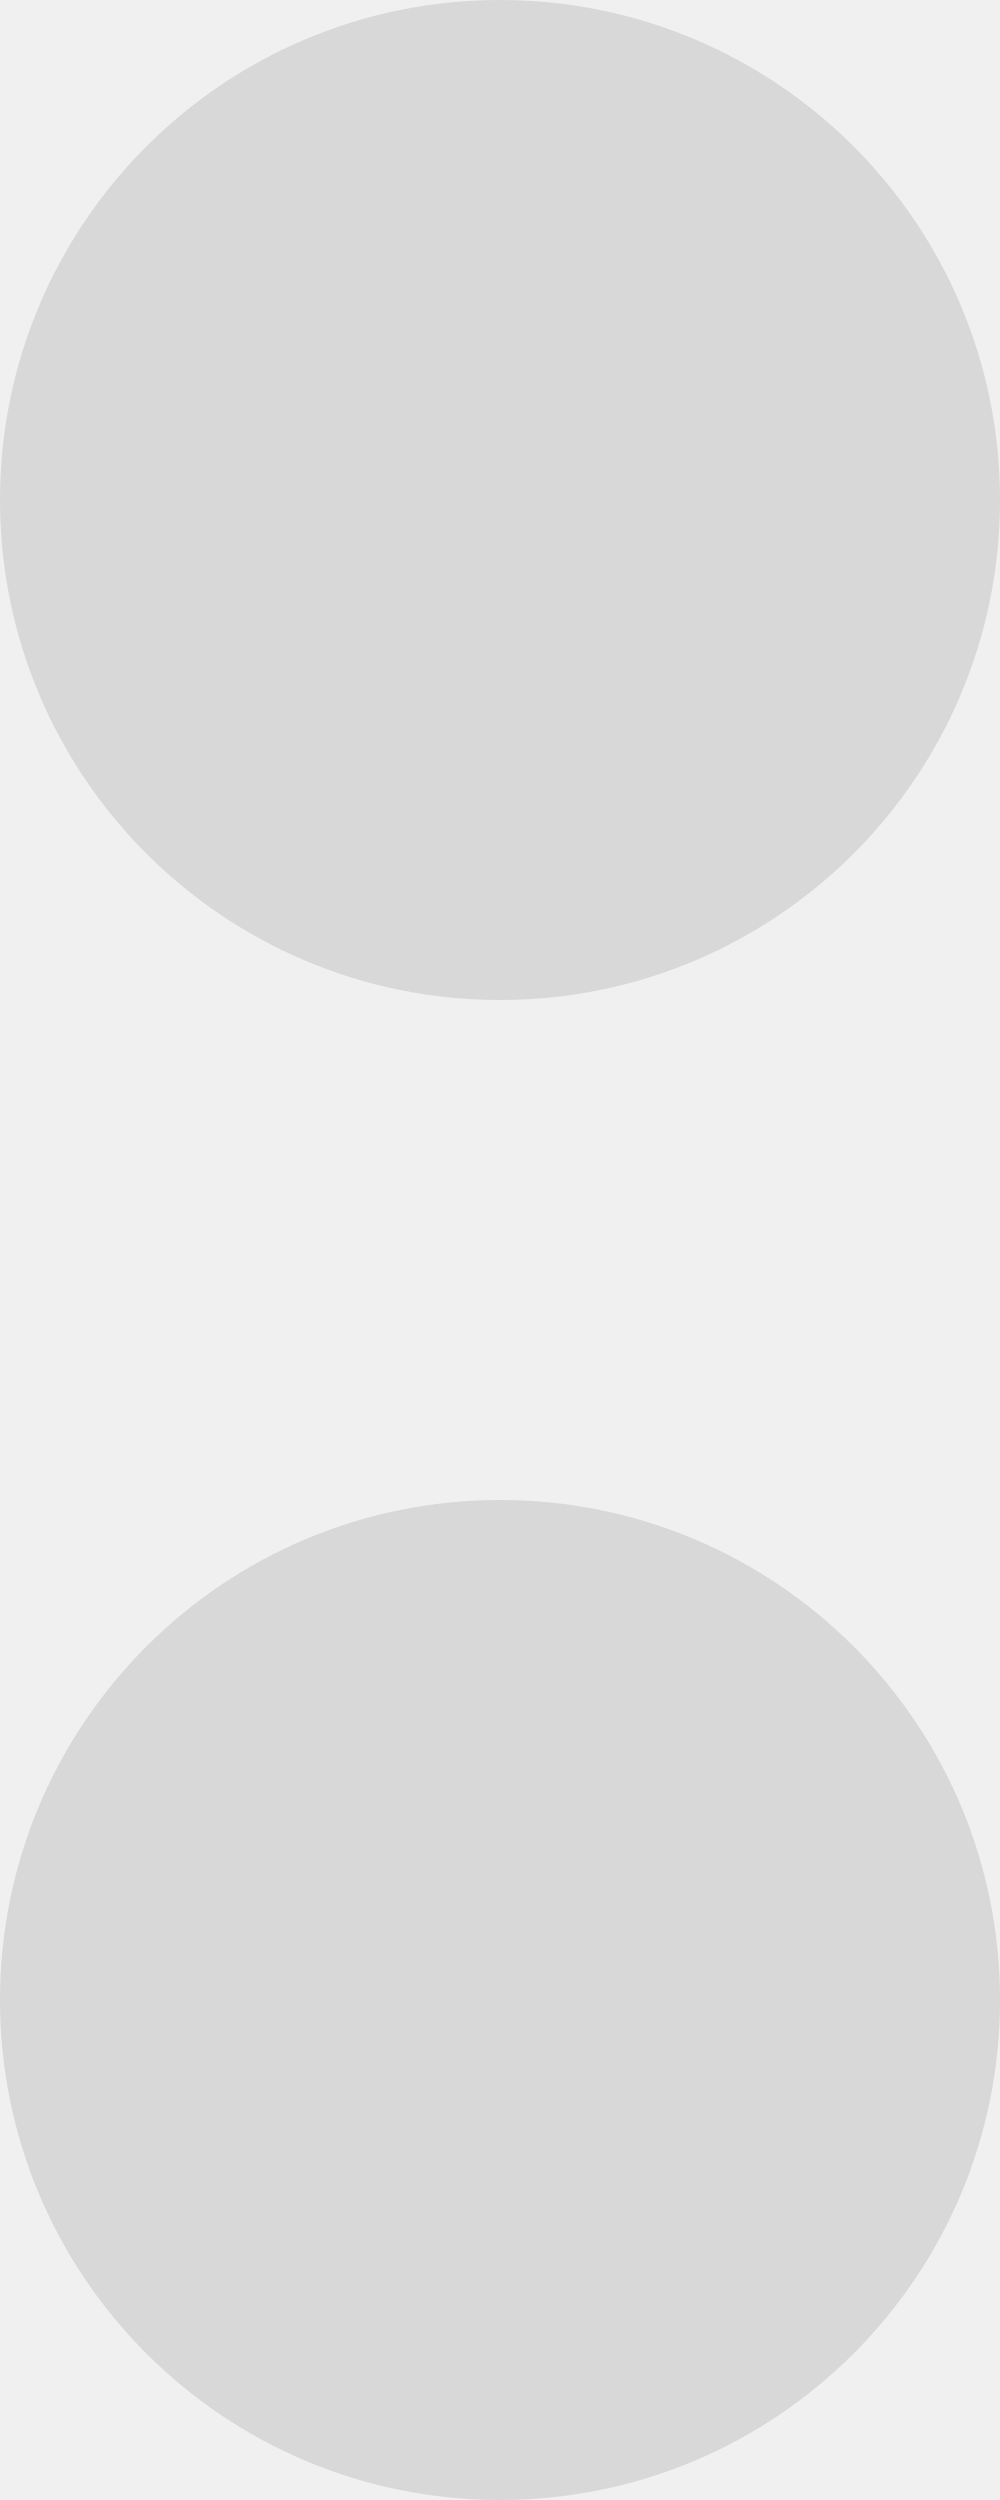
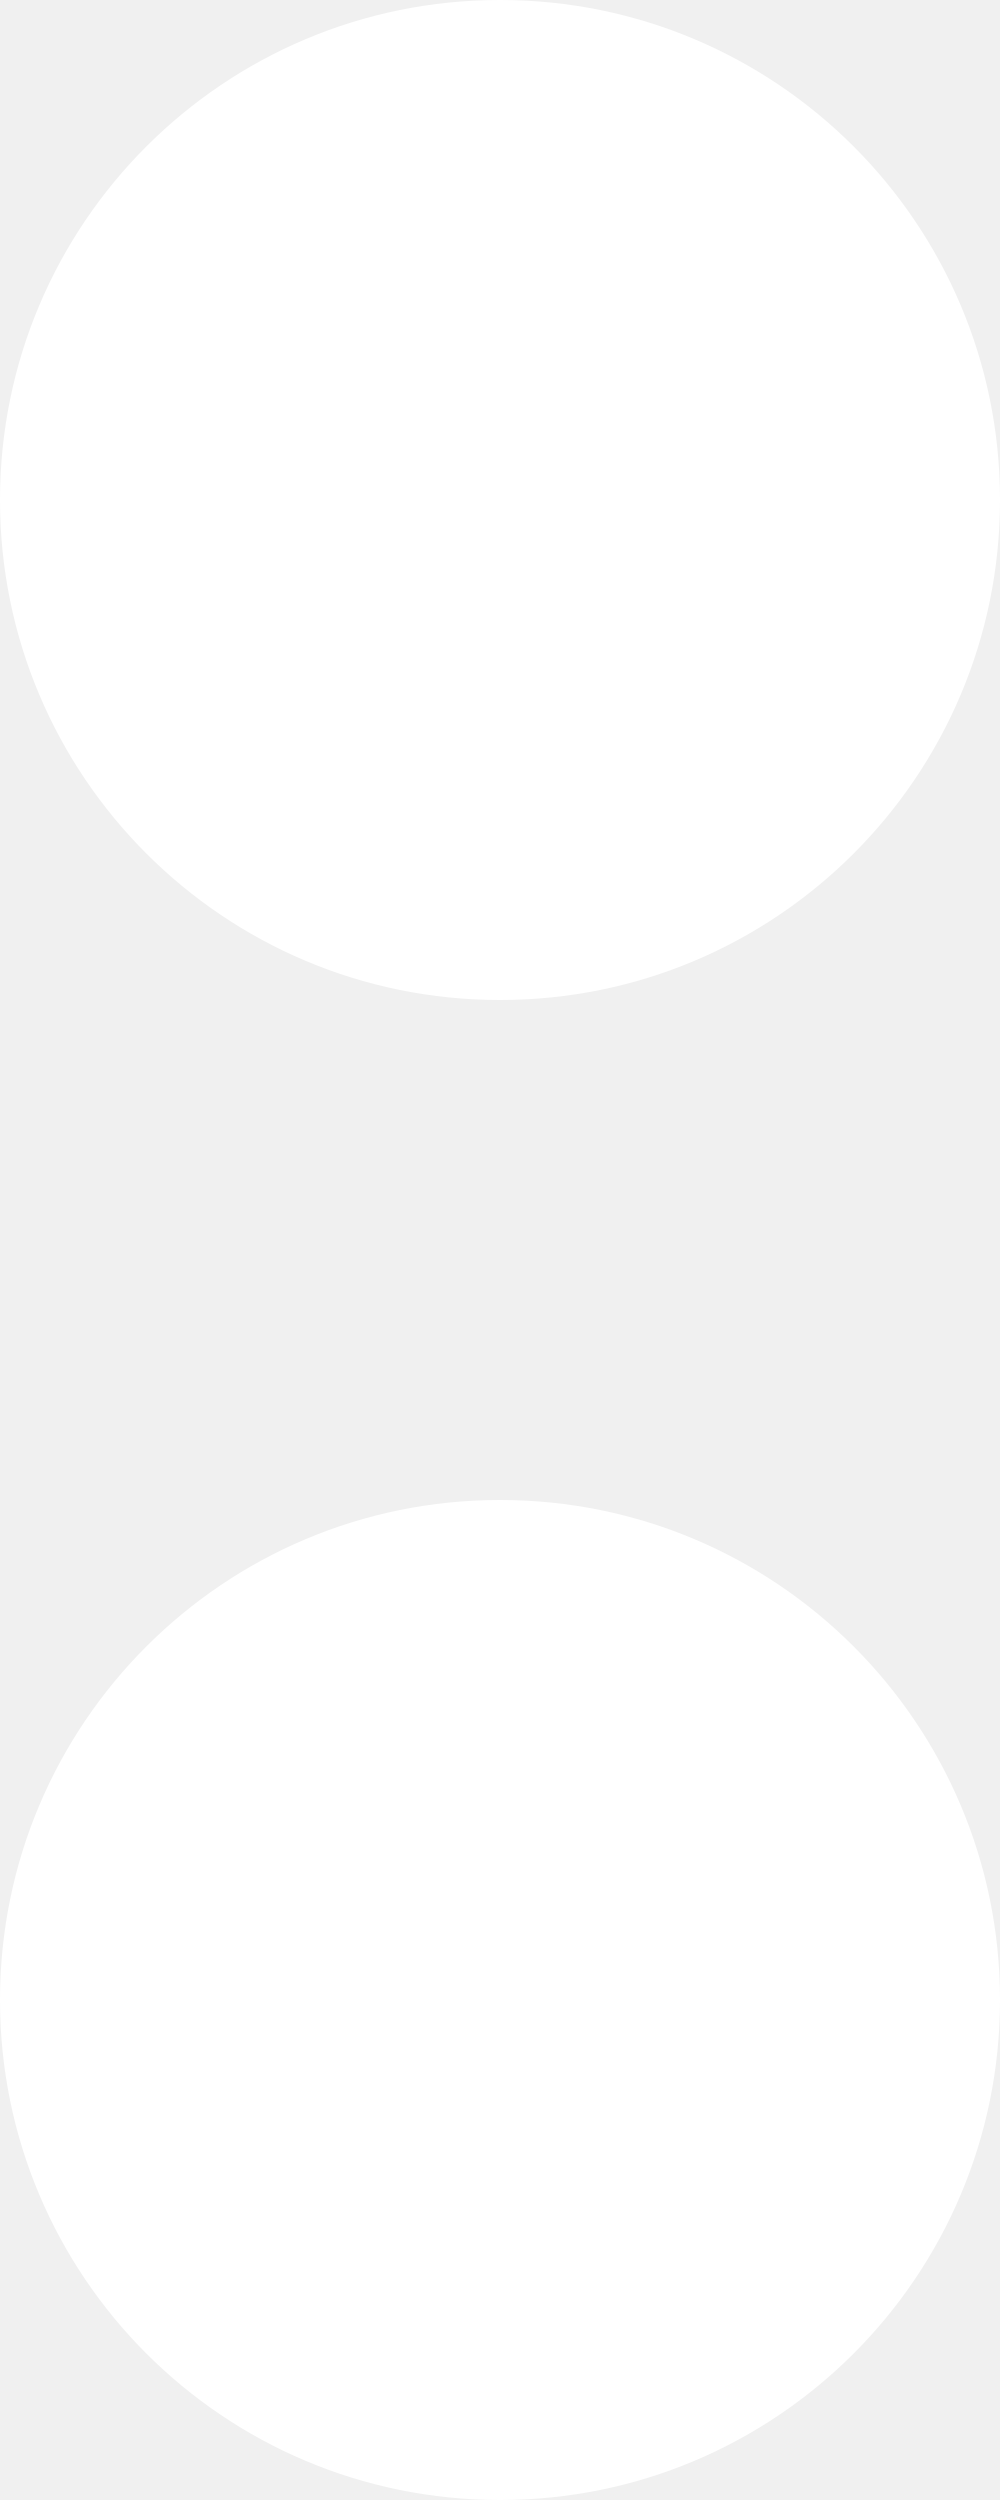
<svg xmlns="http://www.w3.org/2000/svg" width="4px" height="10px" viewBox="0 0 4 10" version="1.1">
  <defs />
  <g id="General" stroke="none" stroke-width="1" fill="none" fill-rule="evenodd">
-     <g id="icon-timepicker-colon" transform="translate(-62, -59)" fill="#D8D8D8">
+     <g id="icon-timepicker-colon" transform="translate(-62, -59)" fill="#FFF">
      <g transform="translate(62, 59)" id="Shape">
        <path d="M2,4 C3.105,4 4,3.105 4,2 C4,0.895 3.105,0 2,0 C0.895,0 0,0.895 0,2 C0,3.105 0.895,4 2,4 L2,4 Z M2,10 C3.105,10 4,9.105 4,8 C4,6.895 3.105,6 2,6 C0.895,6 0,6.895 0,8 C0,9.105 0.895,10 2,10 L2,10 Z" />
      </g>
    </g>
  </g>
</svg>
